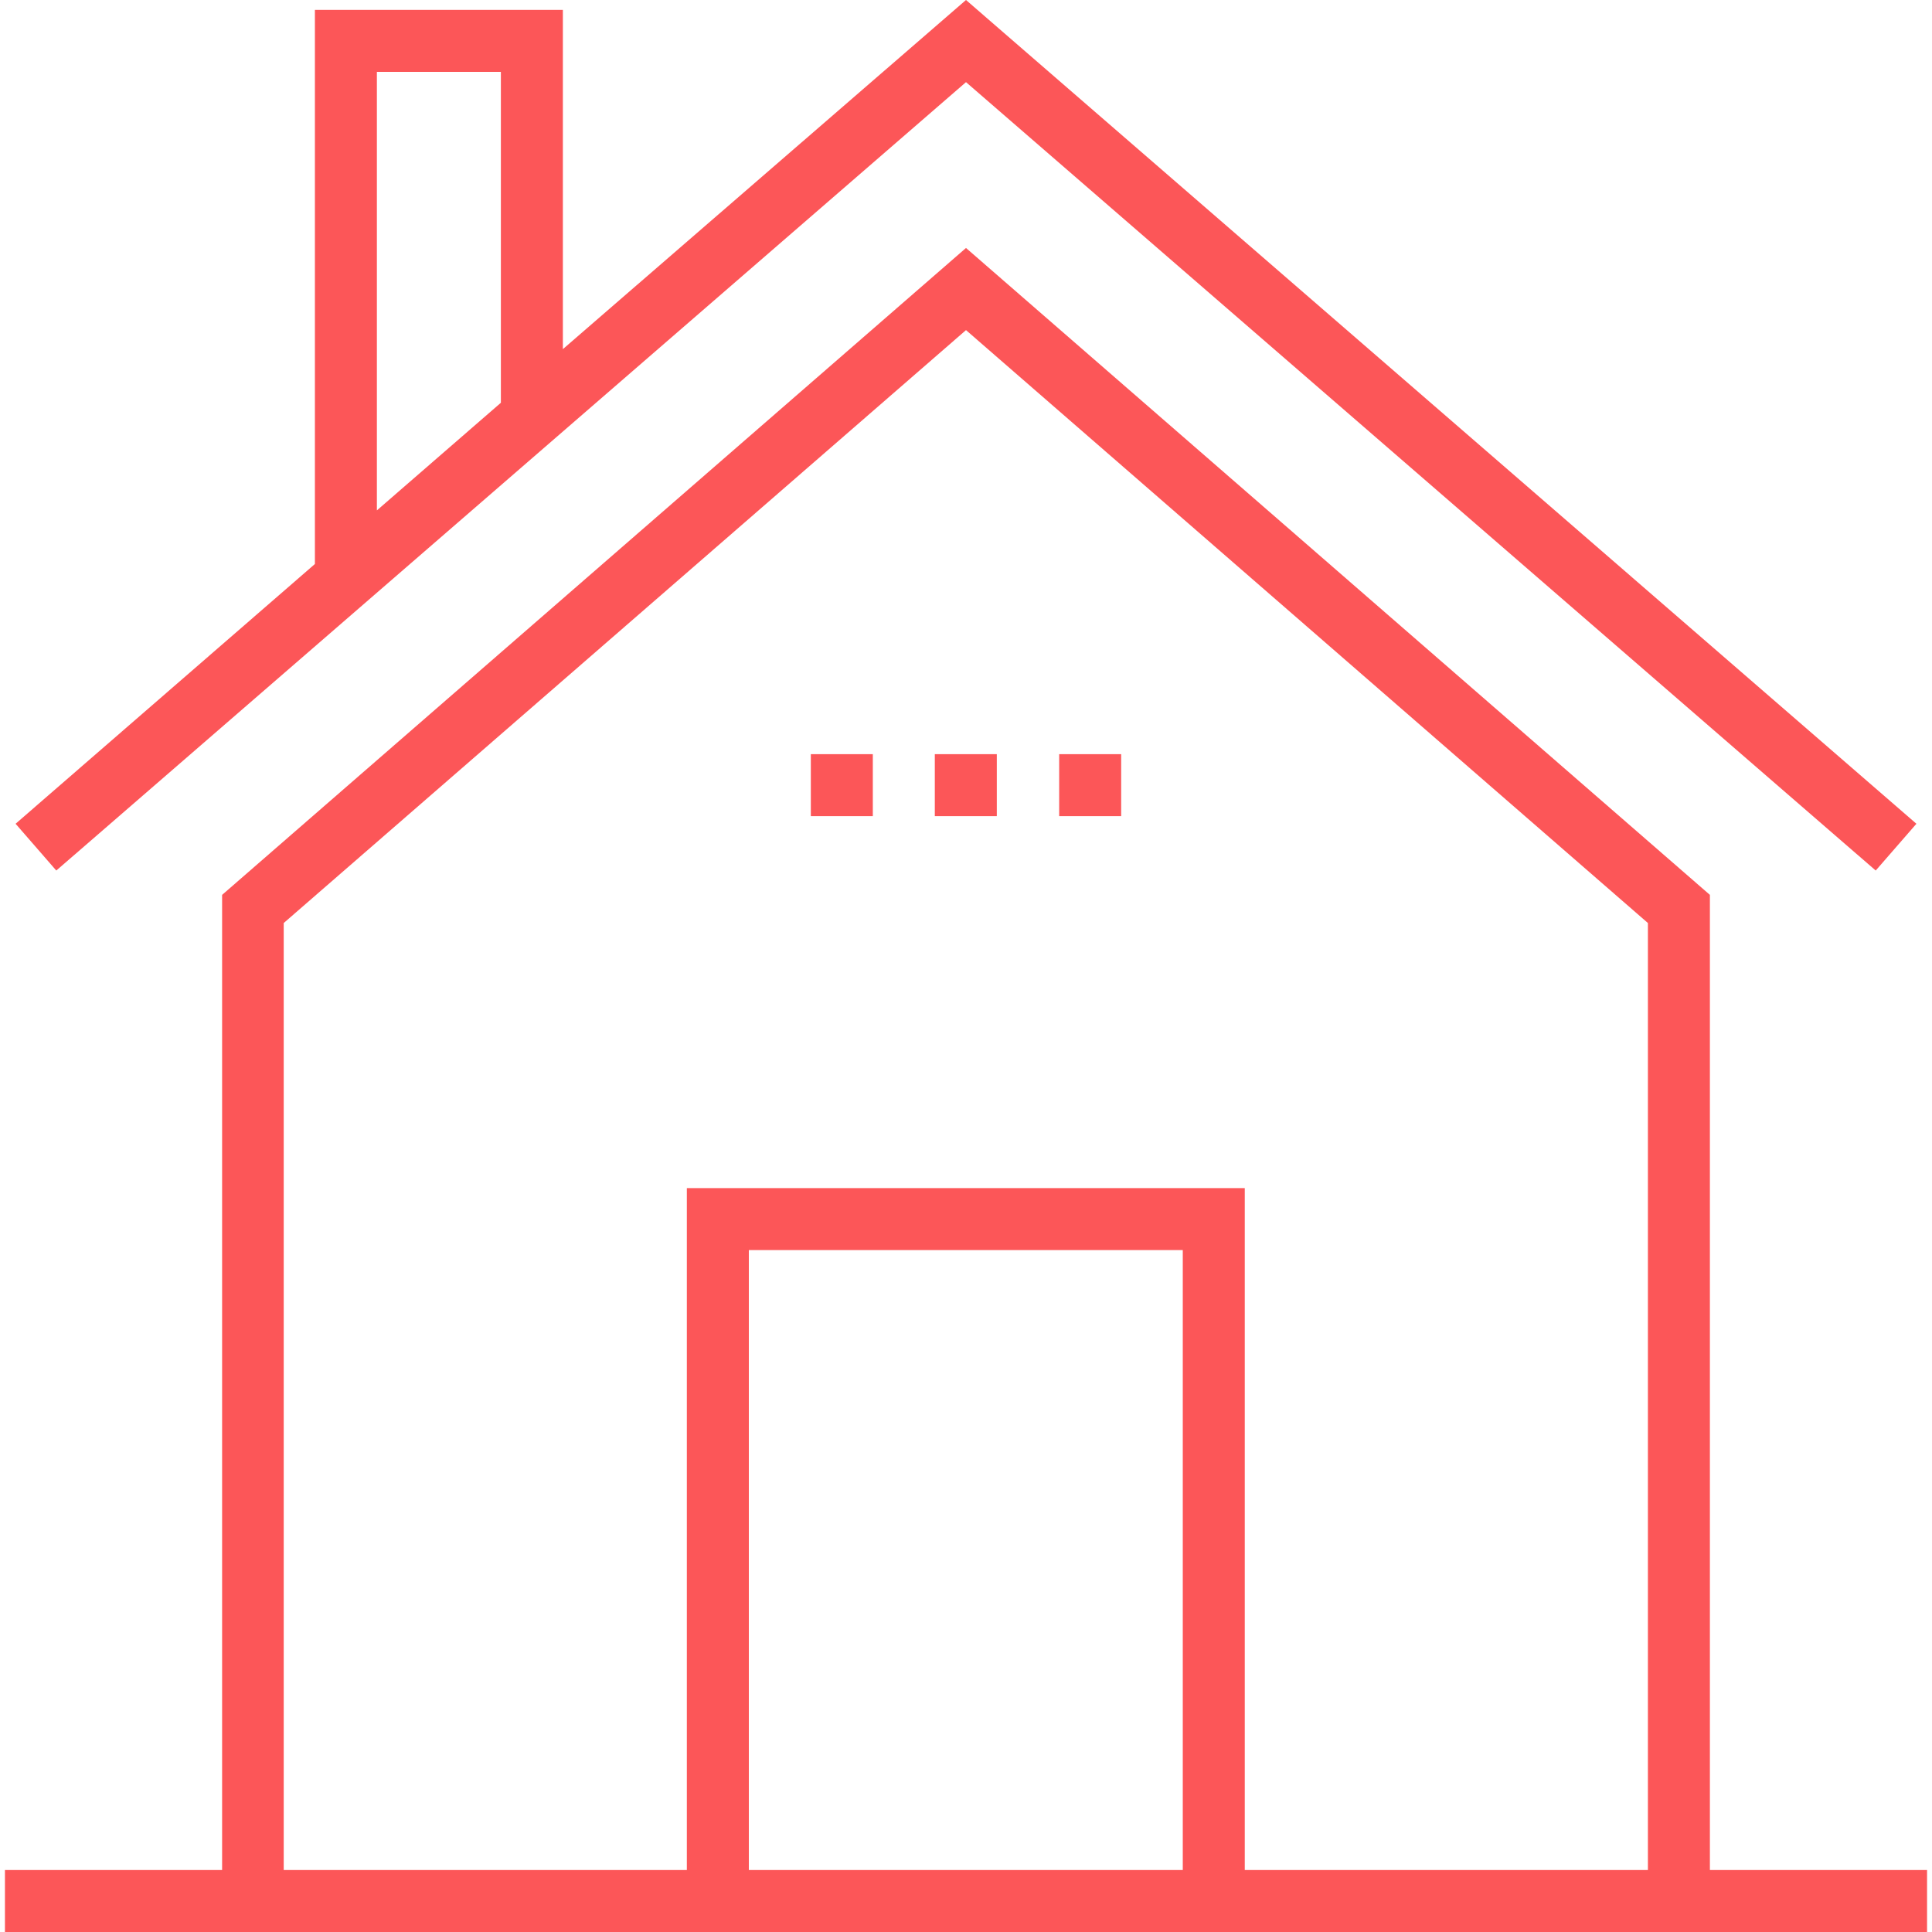
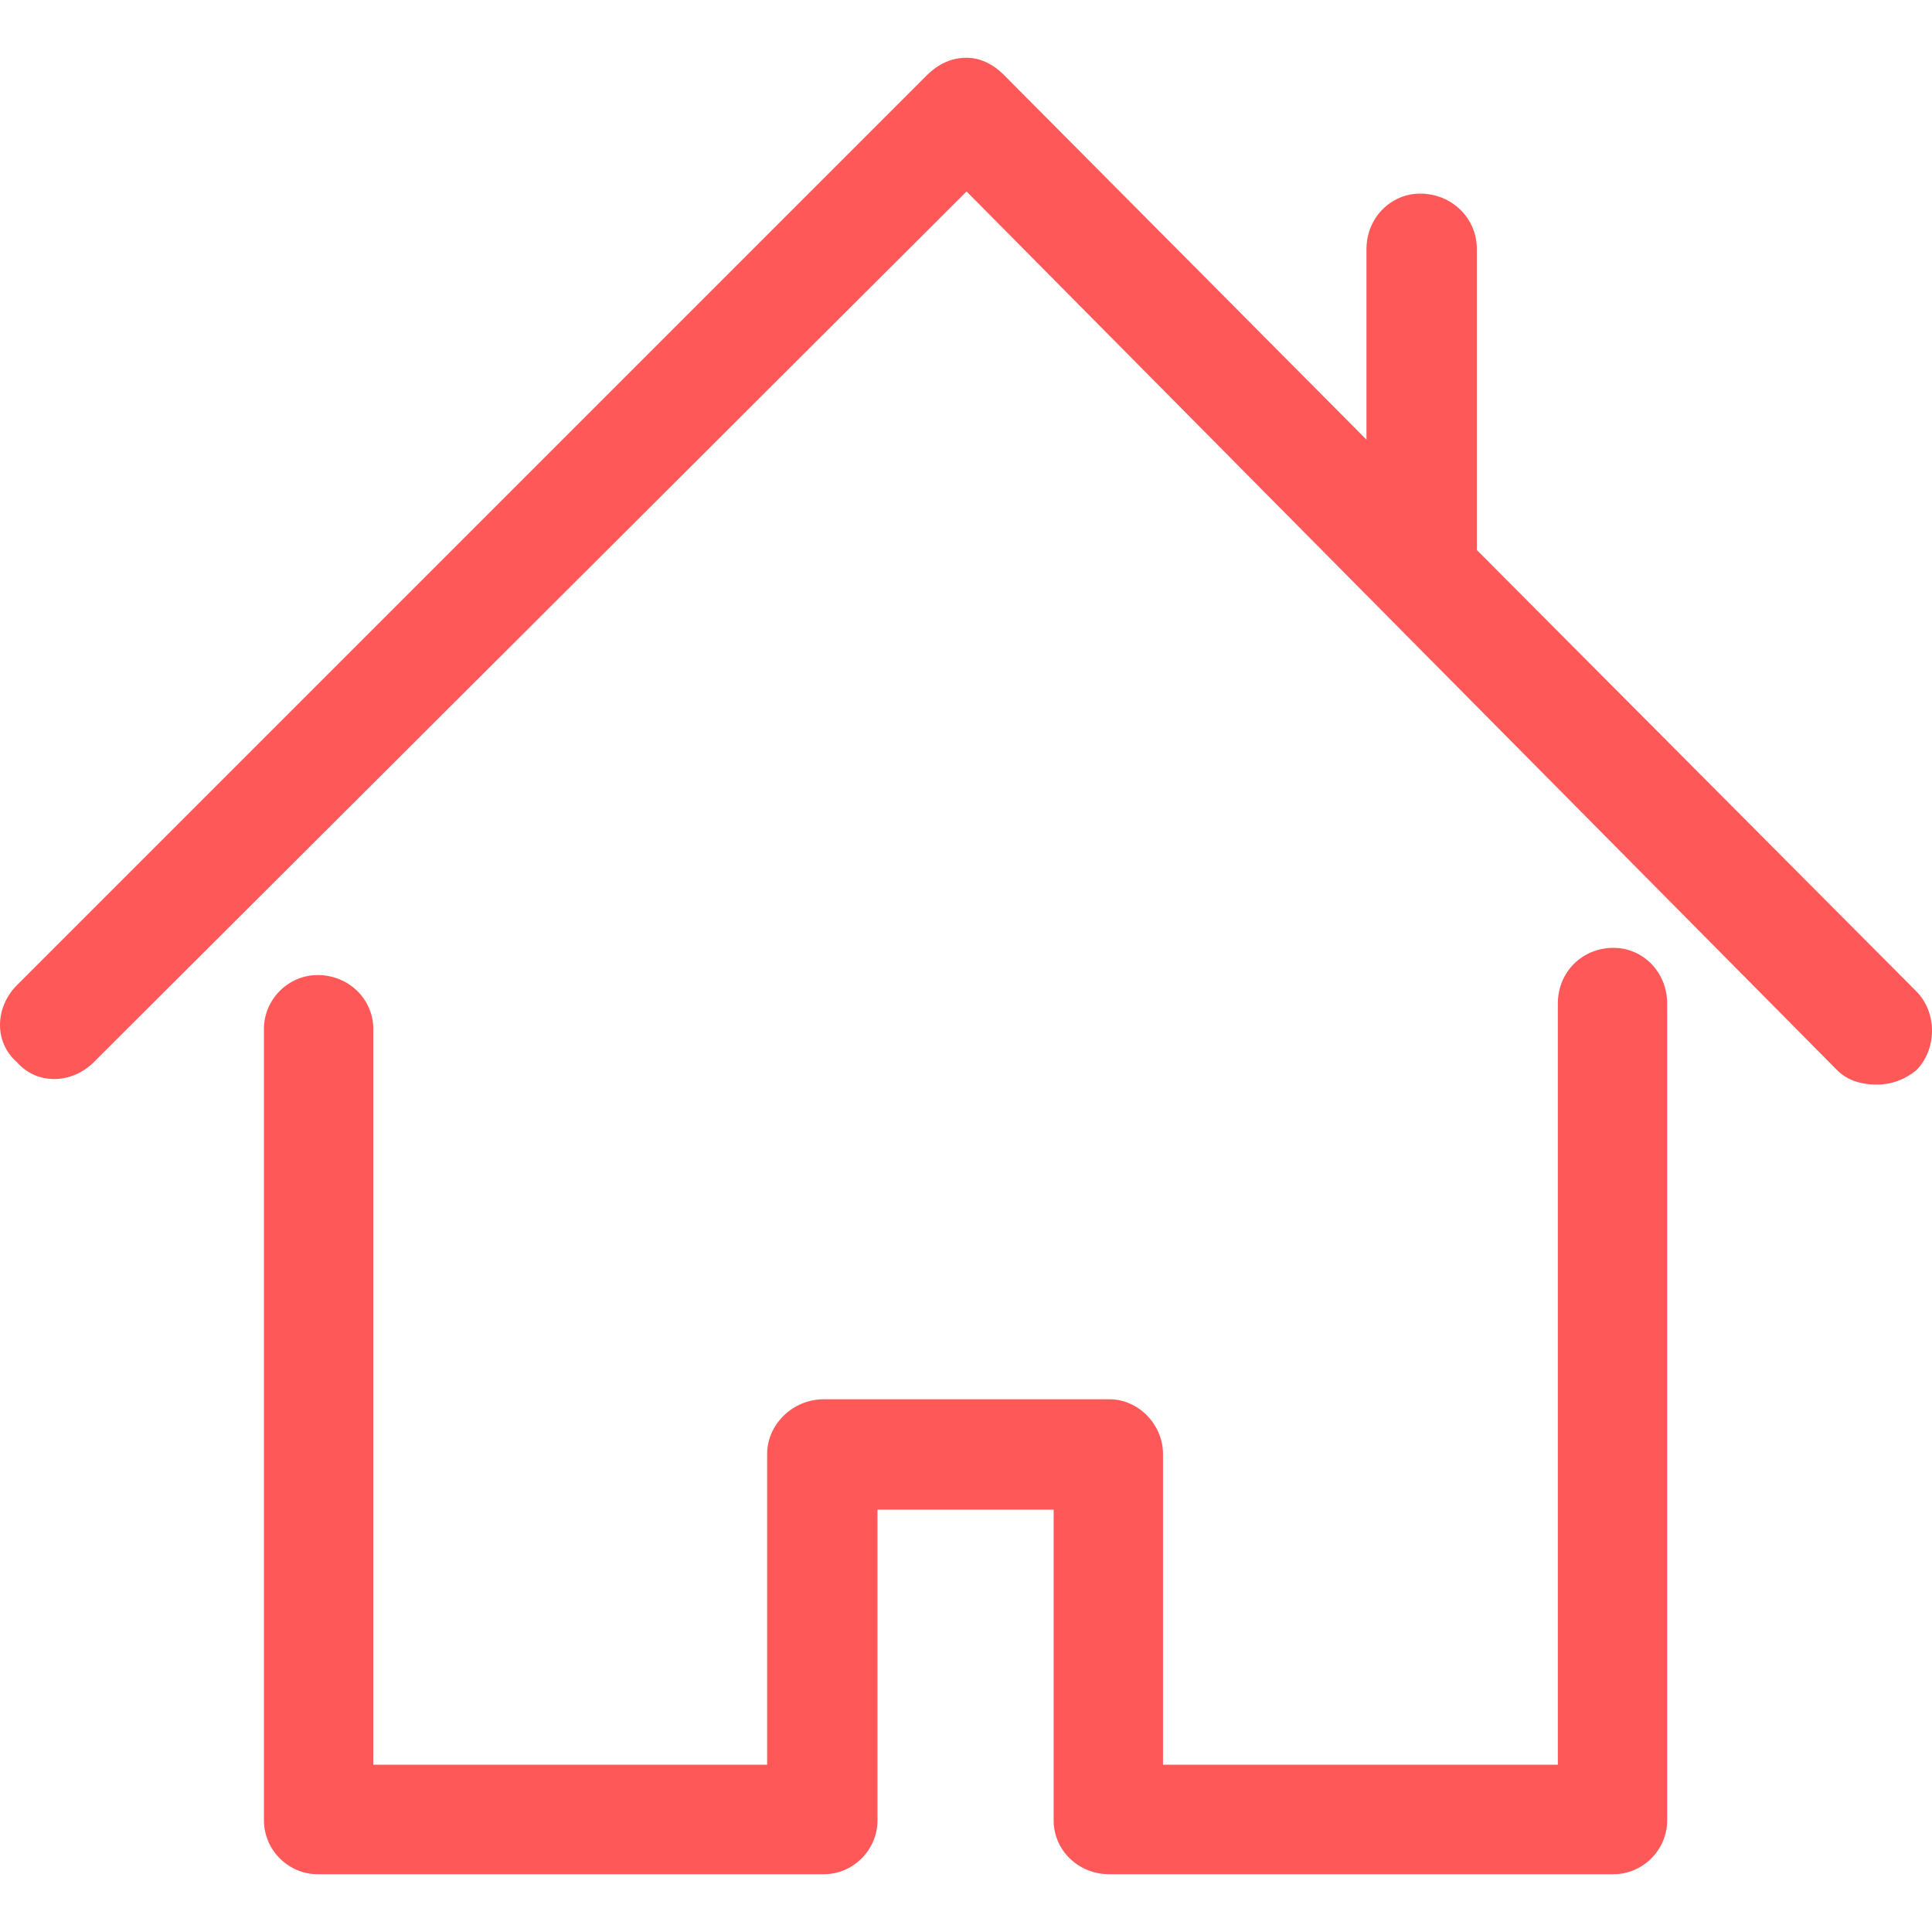
- <svg xmlns="http://www.w3.org/2000/svg" version="1.1" id="Capa_1" x="0px" y="0px" viewBox="0 0 508 508" style="enable-background:new 0 0 508 508;" xml:space="preserve" width="512px" height="512px">
+ <svg xmlns="http://www.w3.org/2000/svg" version="1.1" id="Capa_1" x="0px" y="0px" width="512px" height="512px" viewBox="0 0 611.997 611.998" style="enable-background:new 0 0 611.997 611.998;" xml:space="preserve">
  <g>
    <g>
-       <path d="M449.6,491.7V235.3L254,65.2L58.4,235.3v256.4H1.3V508h505.4v-16.3H449.6z M196.9,491.7v-163H311v163H196.9z M433.3,491.7    h-106V312.4H180.6v179.3h-106v-249L254,86.8l179.3,155.9V491.7z" fill="#FC5658" />
-     </g>
-   </g>
-   <g>
-     <g>
-       <path d="M254,0L148,91.8V2.6H82.8v145.7L4.1,216.6l10.7,12.3L254,21.6l239.2,207.3l10.7-12.3L254,0z M131.7,105.9l-32.6,28.3V18.9    h32.6V105.9z" fill="#FC5658" />
-     </g>
-   </g>
-   <g>
-     <g>
-       <rect x="245.8" y="198.3" width="16.3" height="16.3" fill="#FC5658" />
-     </g>
-   </g>
-   <g>
-     <g>
-       <rect x="278.5" y="198.3" width="16.3" height="16.3" fill="#FC5658" />
-     </g>
-   </g>
-   <g>
-     <g>
-       <rect x="213.2" y="198.3" width="16.3" height="16.3" fill="#FC5658" />
+       <path d="M511.114,300.251c-9.94,0-17.638,7.663-17.638,17.651v241.105H368.401v-98.453c0-9.236-7.697-17.31-17.002-17.31h-90.435    c-9.948,0-17.96,8.073-17.96,17.31v98.453h-124.76v-233.1c0-9.306-7.69-17.036-17.638-17.036c-9.298,0-16.995,7.73-16.995,17.036    v250.752c0,9.305,7.697,17.036,16.995,17.036h160.358c9.298,0,16.995-7.731,16.995-17.036v-98.454h55.801v98.454    c0,9.305,7.697,17.036,17.639,17.036h159.715c9.299,0,16.995-7.731,16.995-17.036V317.903    C528.109,307.915,520.413,300.251,511.114,300.251z" fill="#ff5858" />
+       <path d="M607.003,314.003L467.819,174.225V78.919c0-9.921-8.019-17.583-17.96-17.583c-9.305,0-17.001,7.663-17.001,17.583v60.345    L318.046,23.774c-3.518-3.558-7.697-5.474-11.864-5.474c-4.81,0-8.983,1.984-12.507,5.474L5.361,312.087    c-6.917,6.91-7.375,17.994,0,24.357c6.411,7.389,17.454,6.91,24.371,0l276.45-275.793l275.807,278.393    c2.873,2.874,7.054,4.516,12.507,4.516c4.81,0,8.976-1.642,12.507-4.516C613.42,332.613,613.899,320.982,607.003,314.003z" fill="#ff5858" />
    </g>
  </g>
  <g>
</g>
  <g>
</g>
  <g>
</g>
  <g>
</g>
  <g>
</g>
  <g>
</g>
  <g>
</g>
  <g>
</g>
  <g>
</g>
  <g>
</g>
  <g>
</g>
  <g>
</g>
  <g>
</g>
  <g>
</g>
  <g>
</g>
</svg>
